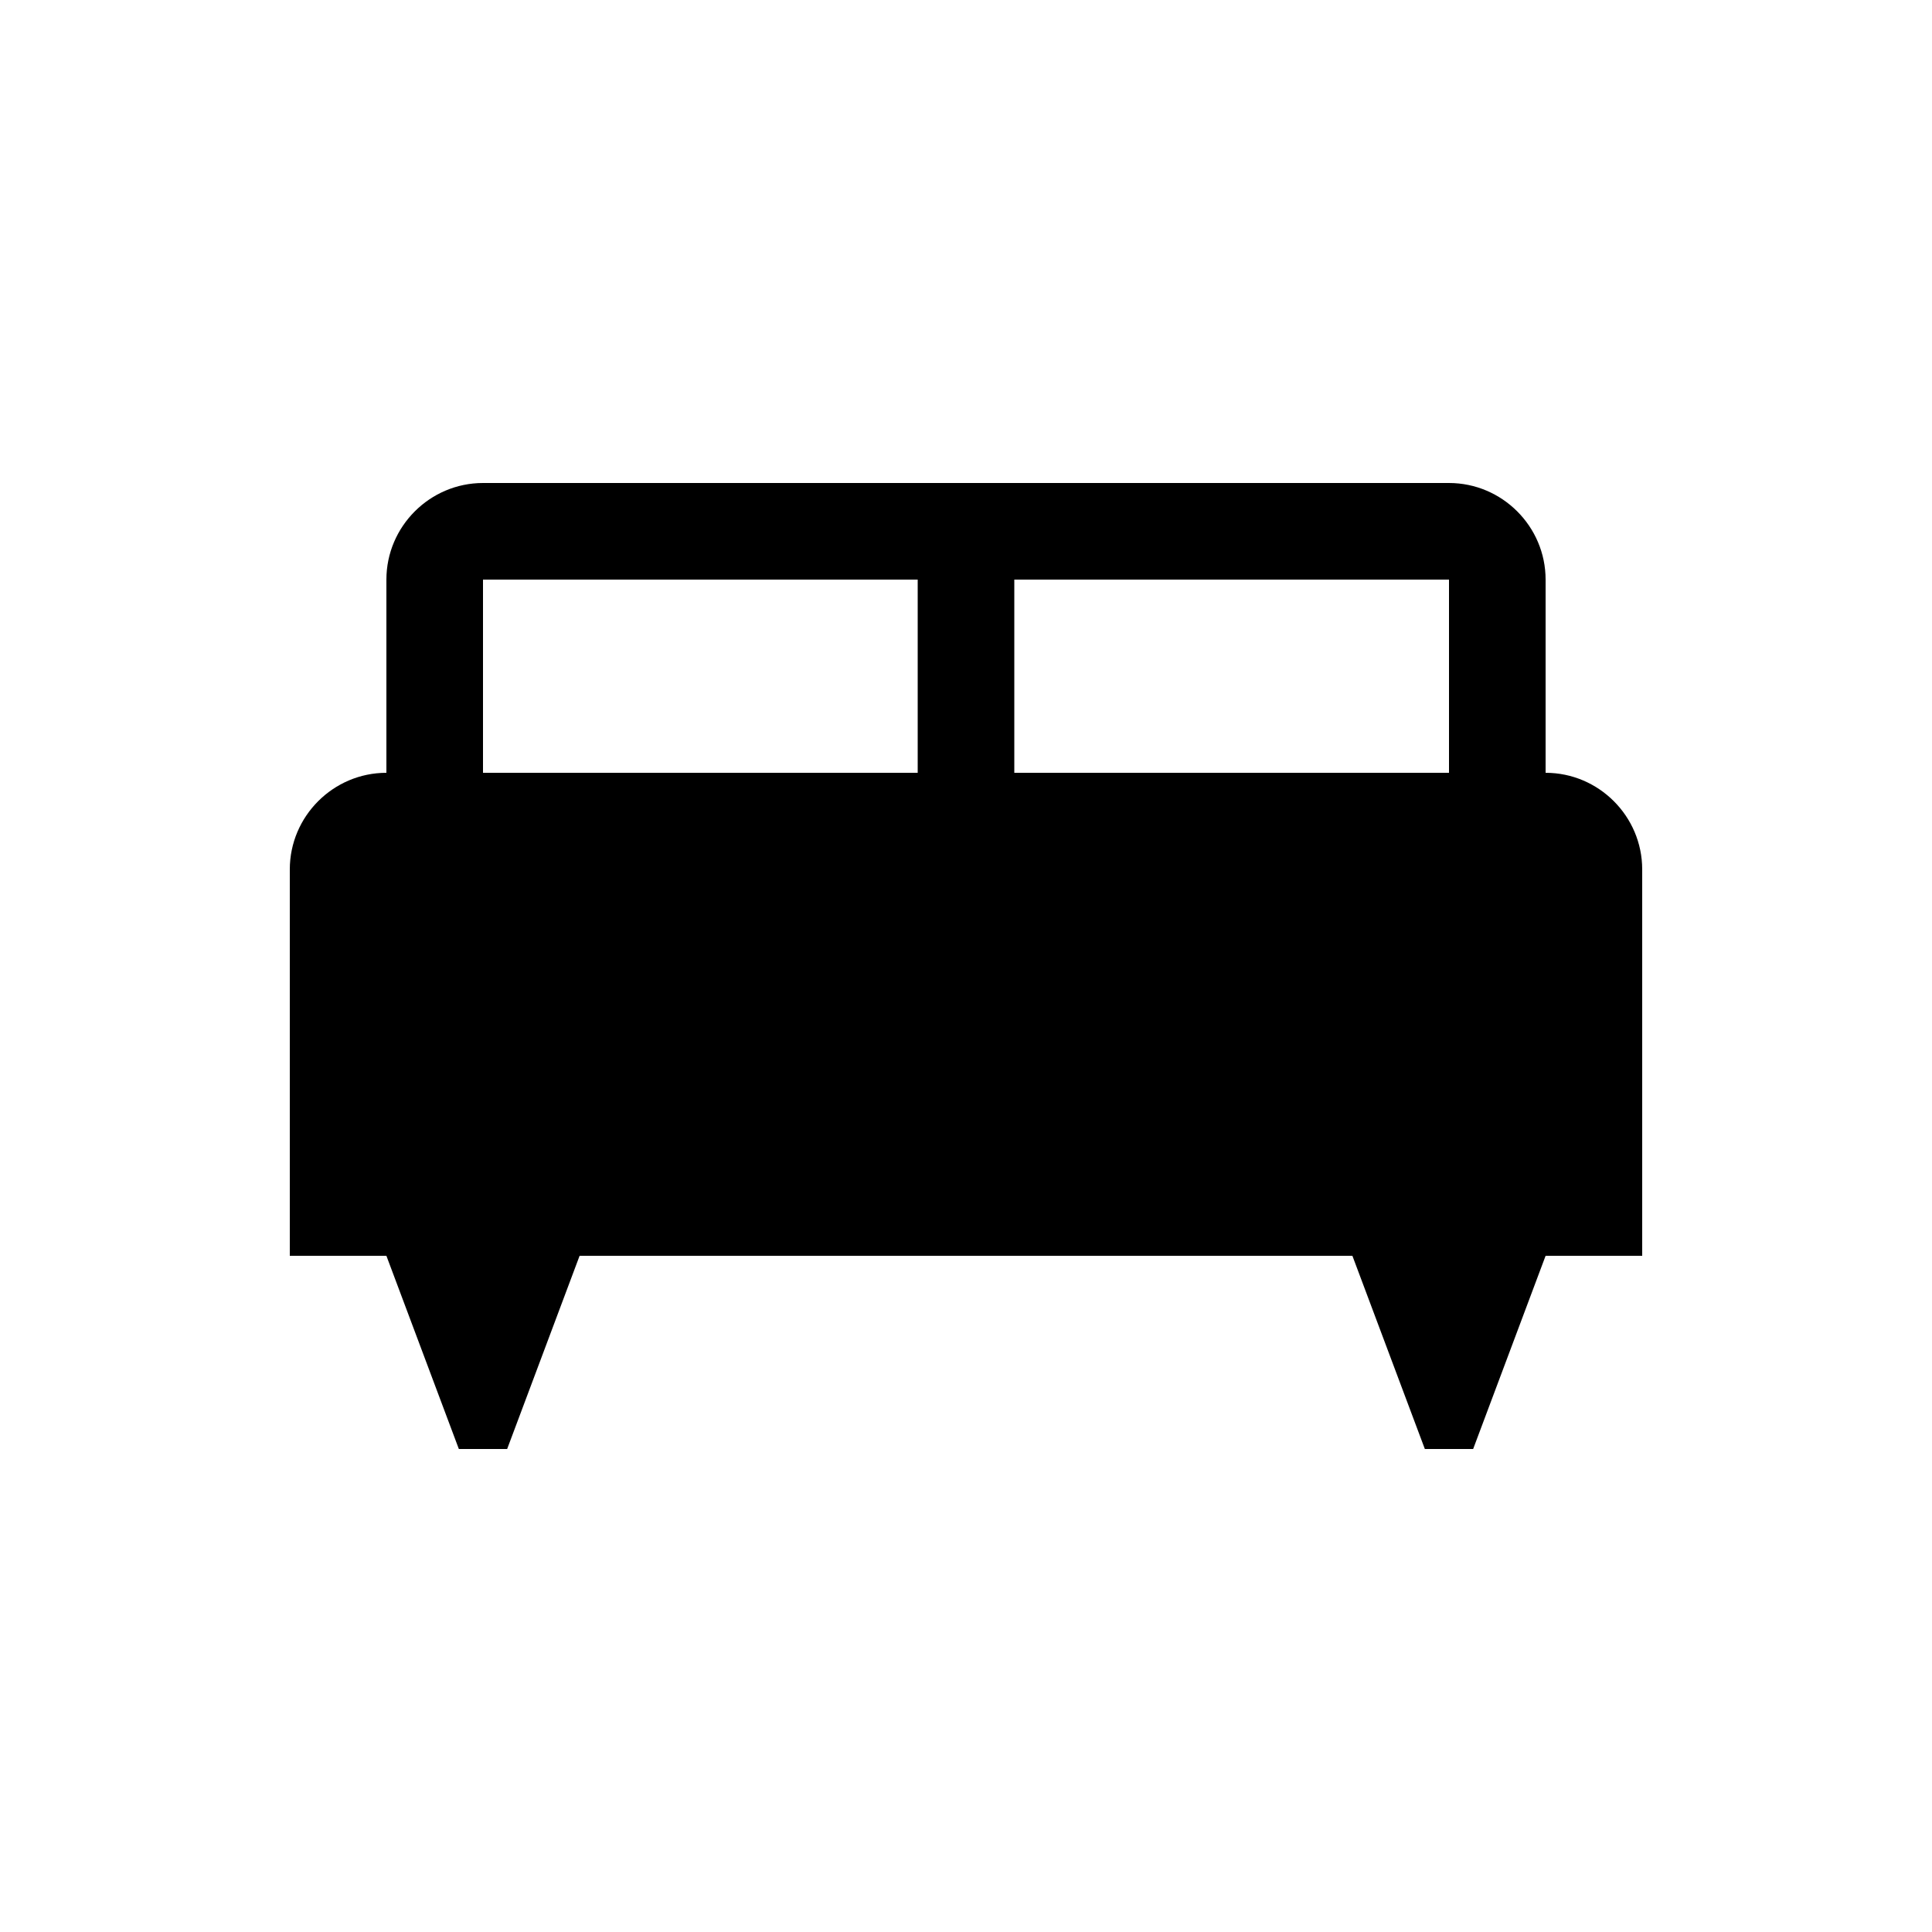
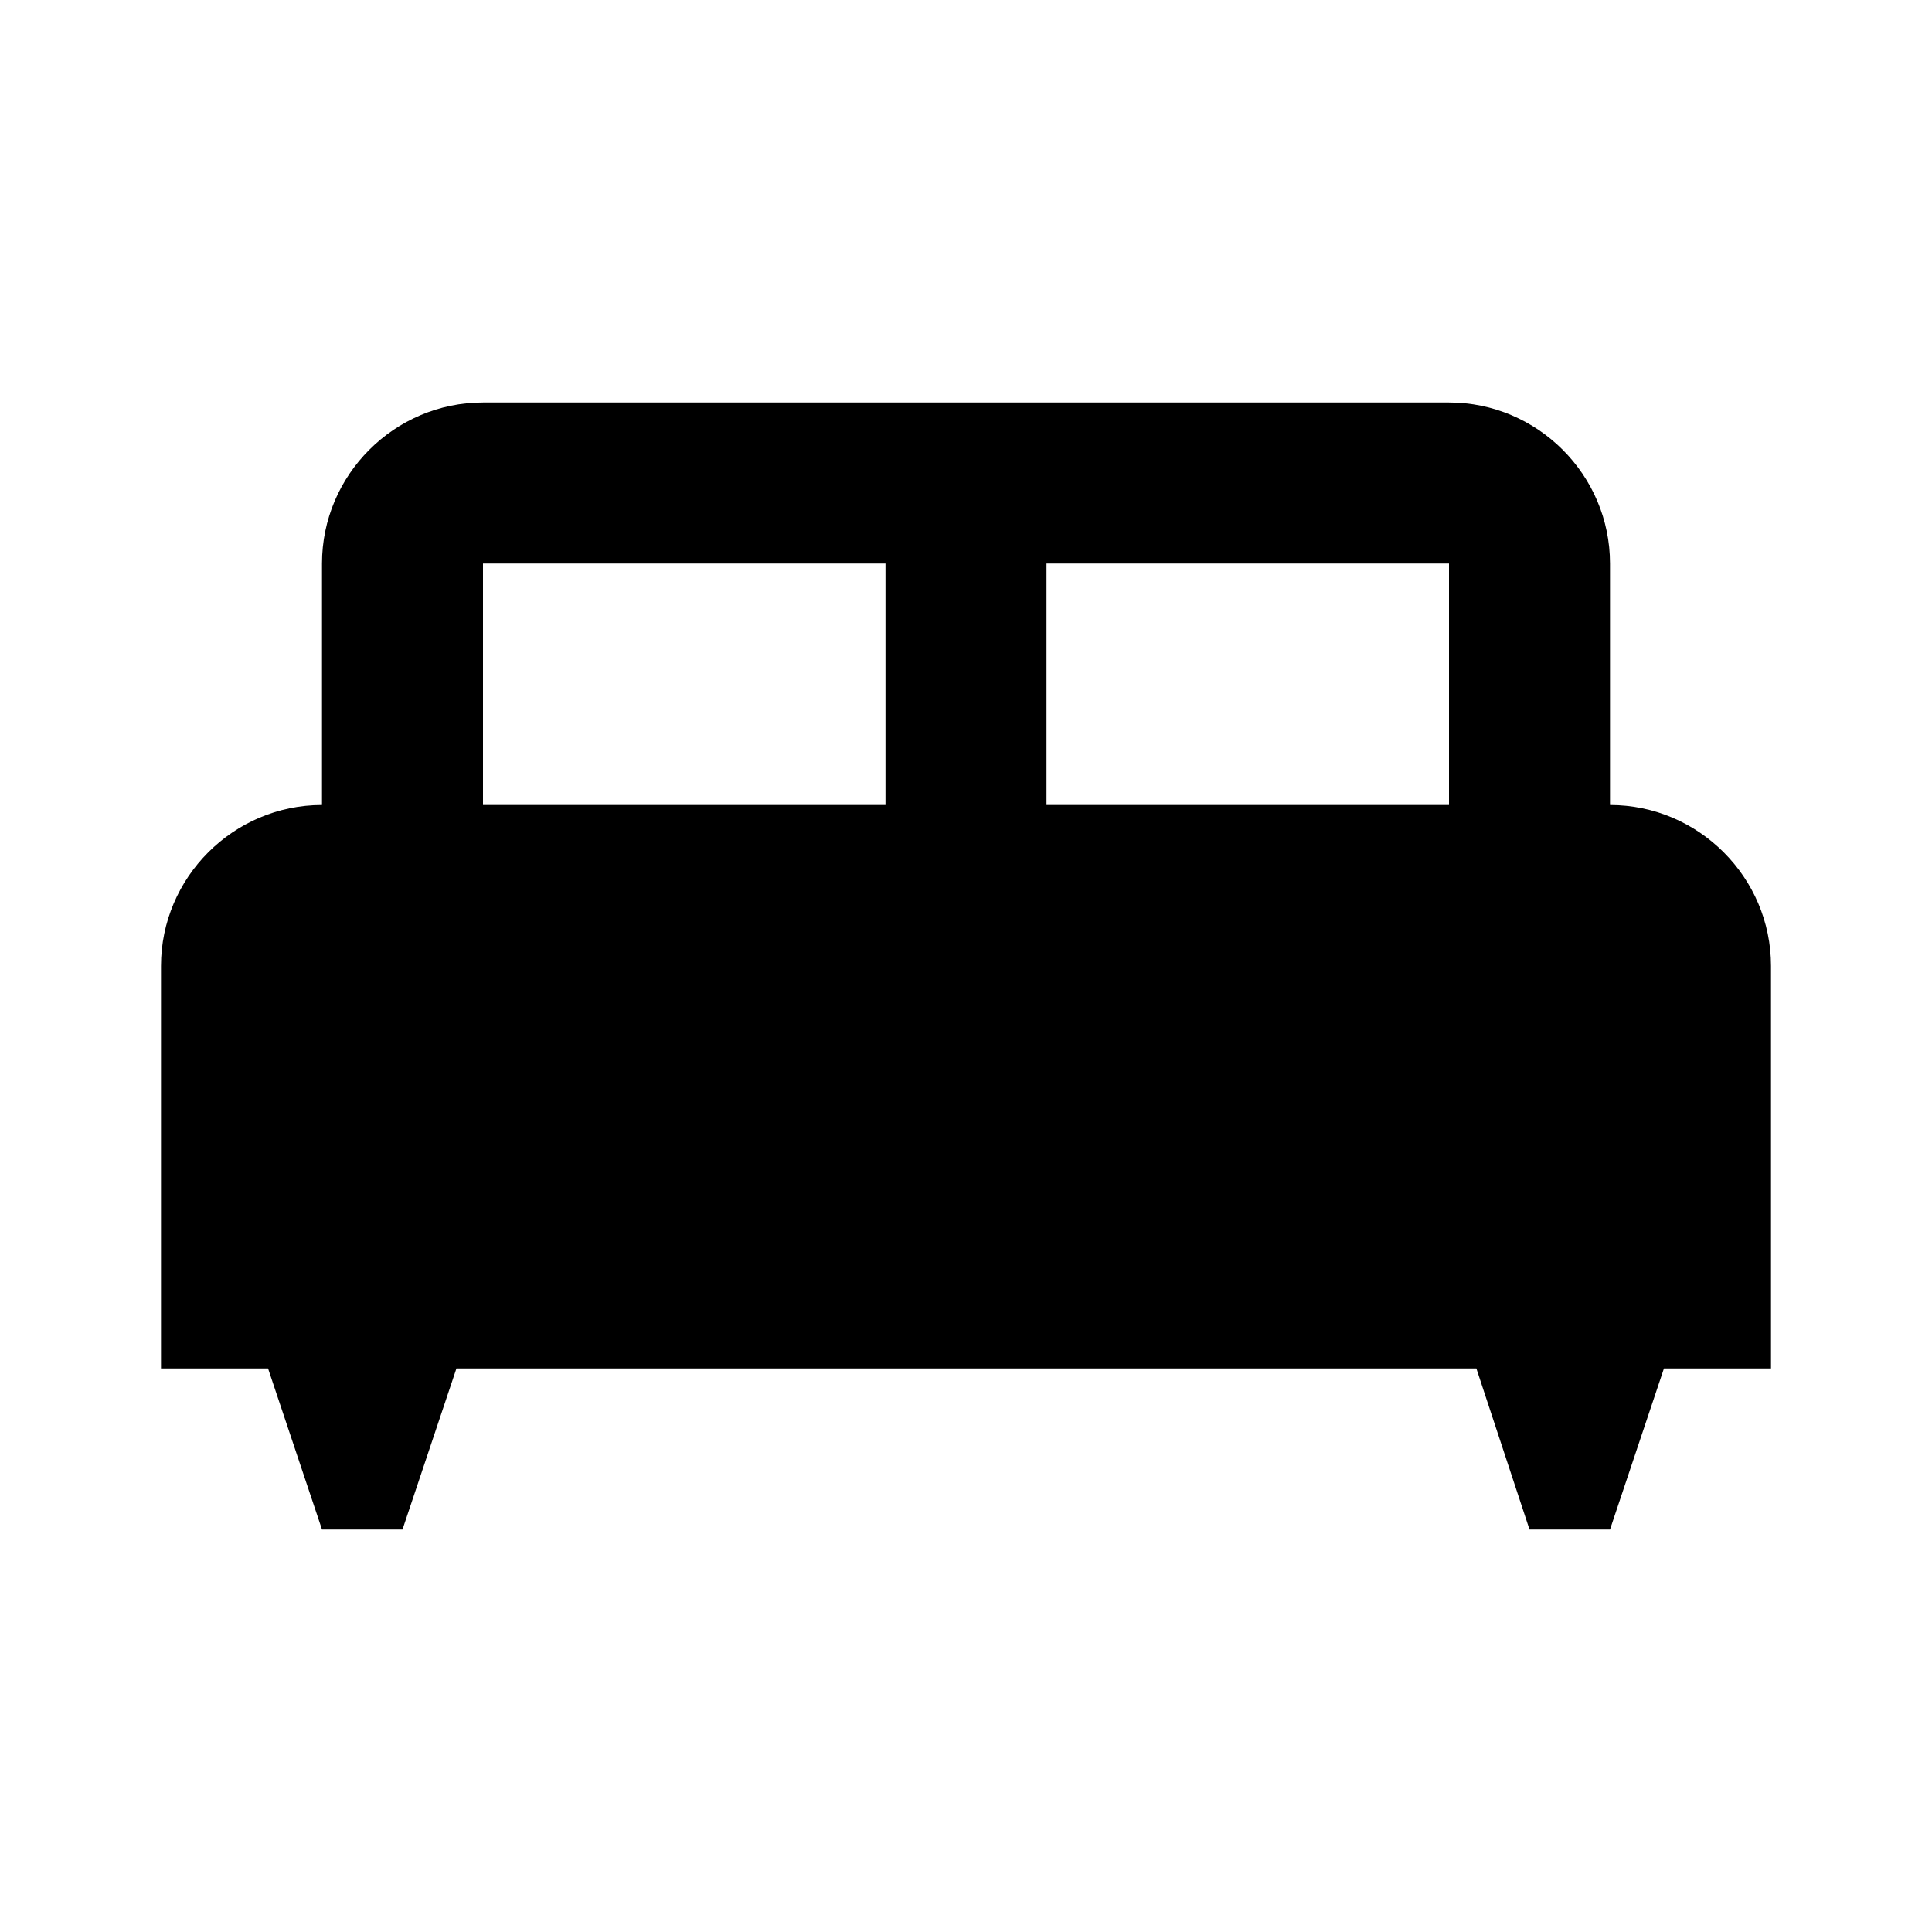
- <svg xmlns="http://www.w3.org/2000/svg" enable-background="new 0 0 20 20" height="20" viewBox="0 0 20 20" width="20">
+ <svg xmlns="http://www.w3.org/2000/svg" enable-background="new 0 0 24 24" height="24" viewBox="0 0 24 24" width="24">
  <g>
-     <rect fill="none" height="20" width="20" />
+     <rect fill="none" height="24" width="24" />
  </g>
  <g>
-     <path d="M16,8V6c0-0.55-0.45-1-1-1H5C4.45,5,4,5.45,4,6v2C3.45,8,3,8.45,3,9v4h1l0.75,2h0.5L6,13h8l0.75,2h0.5L16,13h1V9 C17,8.45,16.55,8,16,8z M9.5,8H5V6h4.5V8z M15,8h-4.5V6H15V8z" />
+     <g>
+       <rect fill="none" height="3" width="5" x="6" y="7" />
+       <rect fill="none" height="3" width="5" x="13" y="7" />
+       <path d="M20,10V7c0-1.1-0.9-2-2-2H6C4.9,5,4,5.9,4,7v3c-1.1,0-2,0.9-2,2v5h1.33L4,19h1l0.67-2h12.67L19,19h1l0.67-2H22v-5 C22,10.9,21.1,10,20,10z M11,10H6V7h5V10z M18,10h-5V7h5V10z" />
+     </g>
  </g>
</svg>
